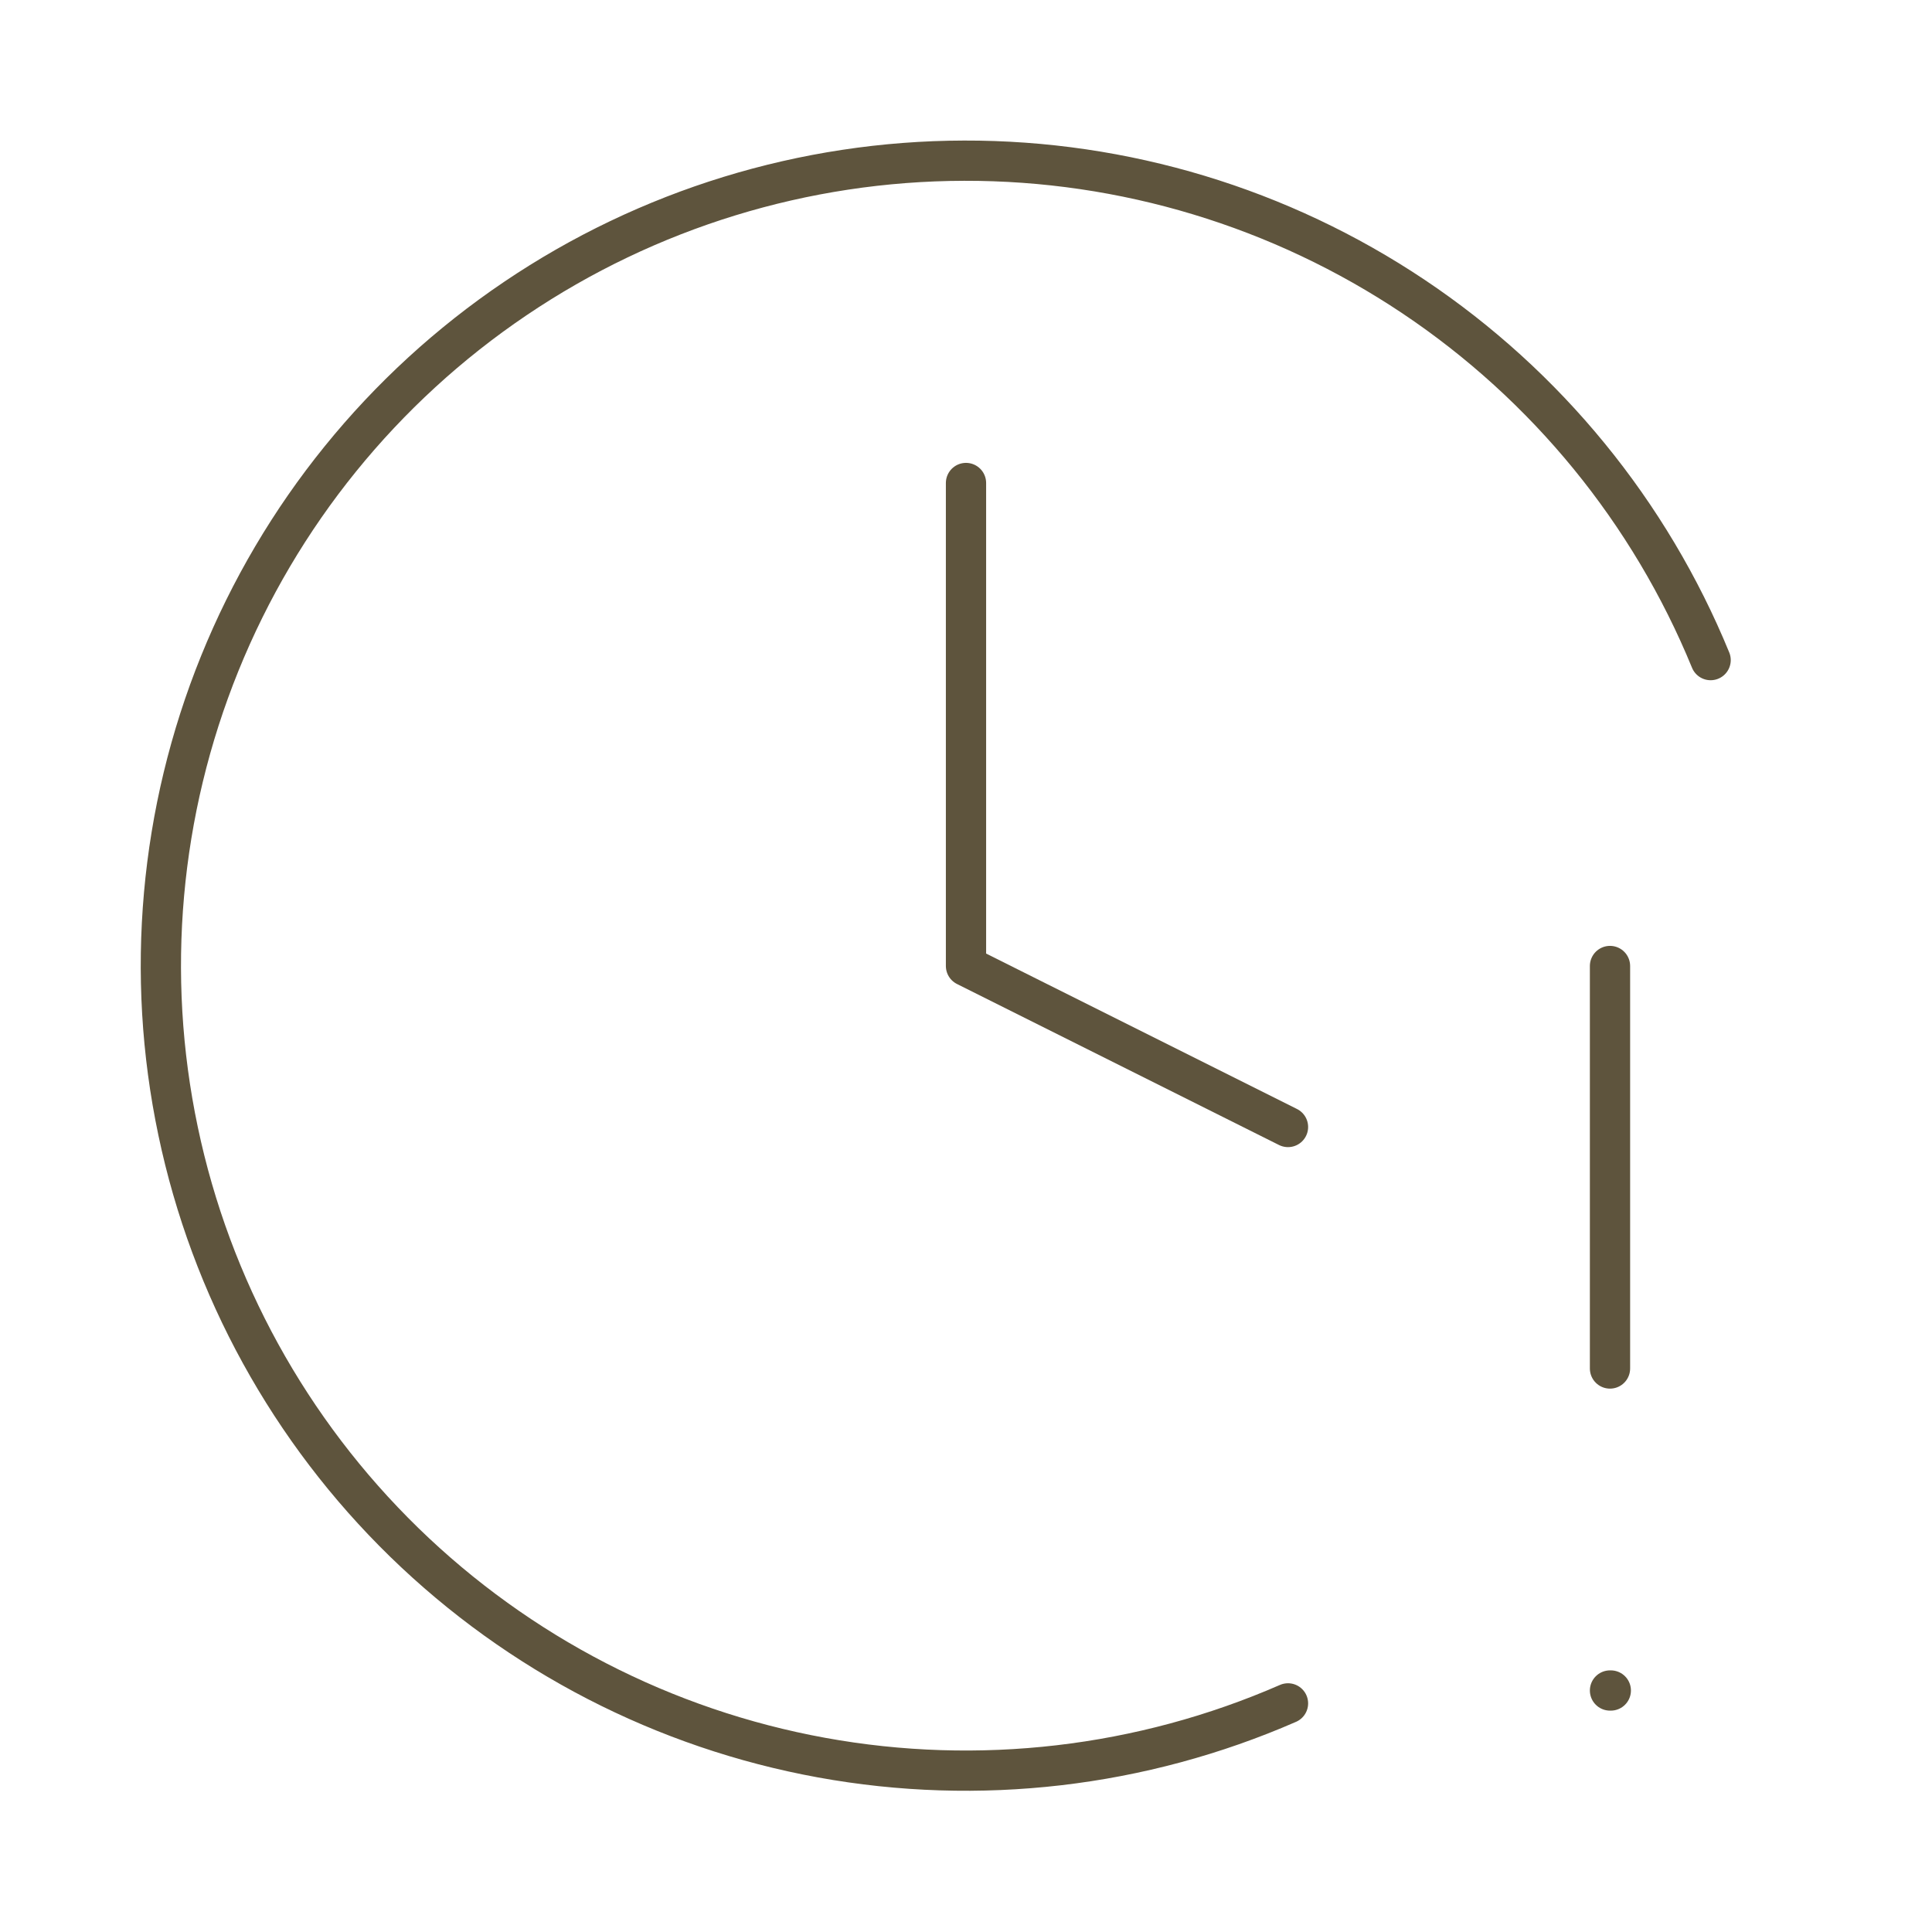
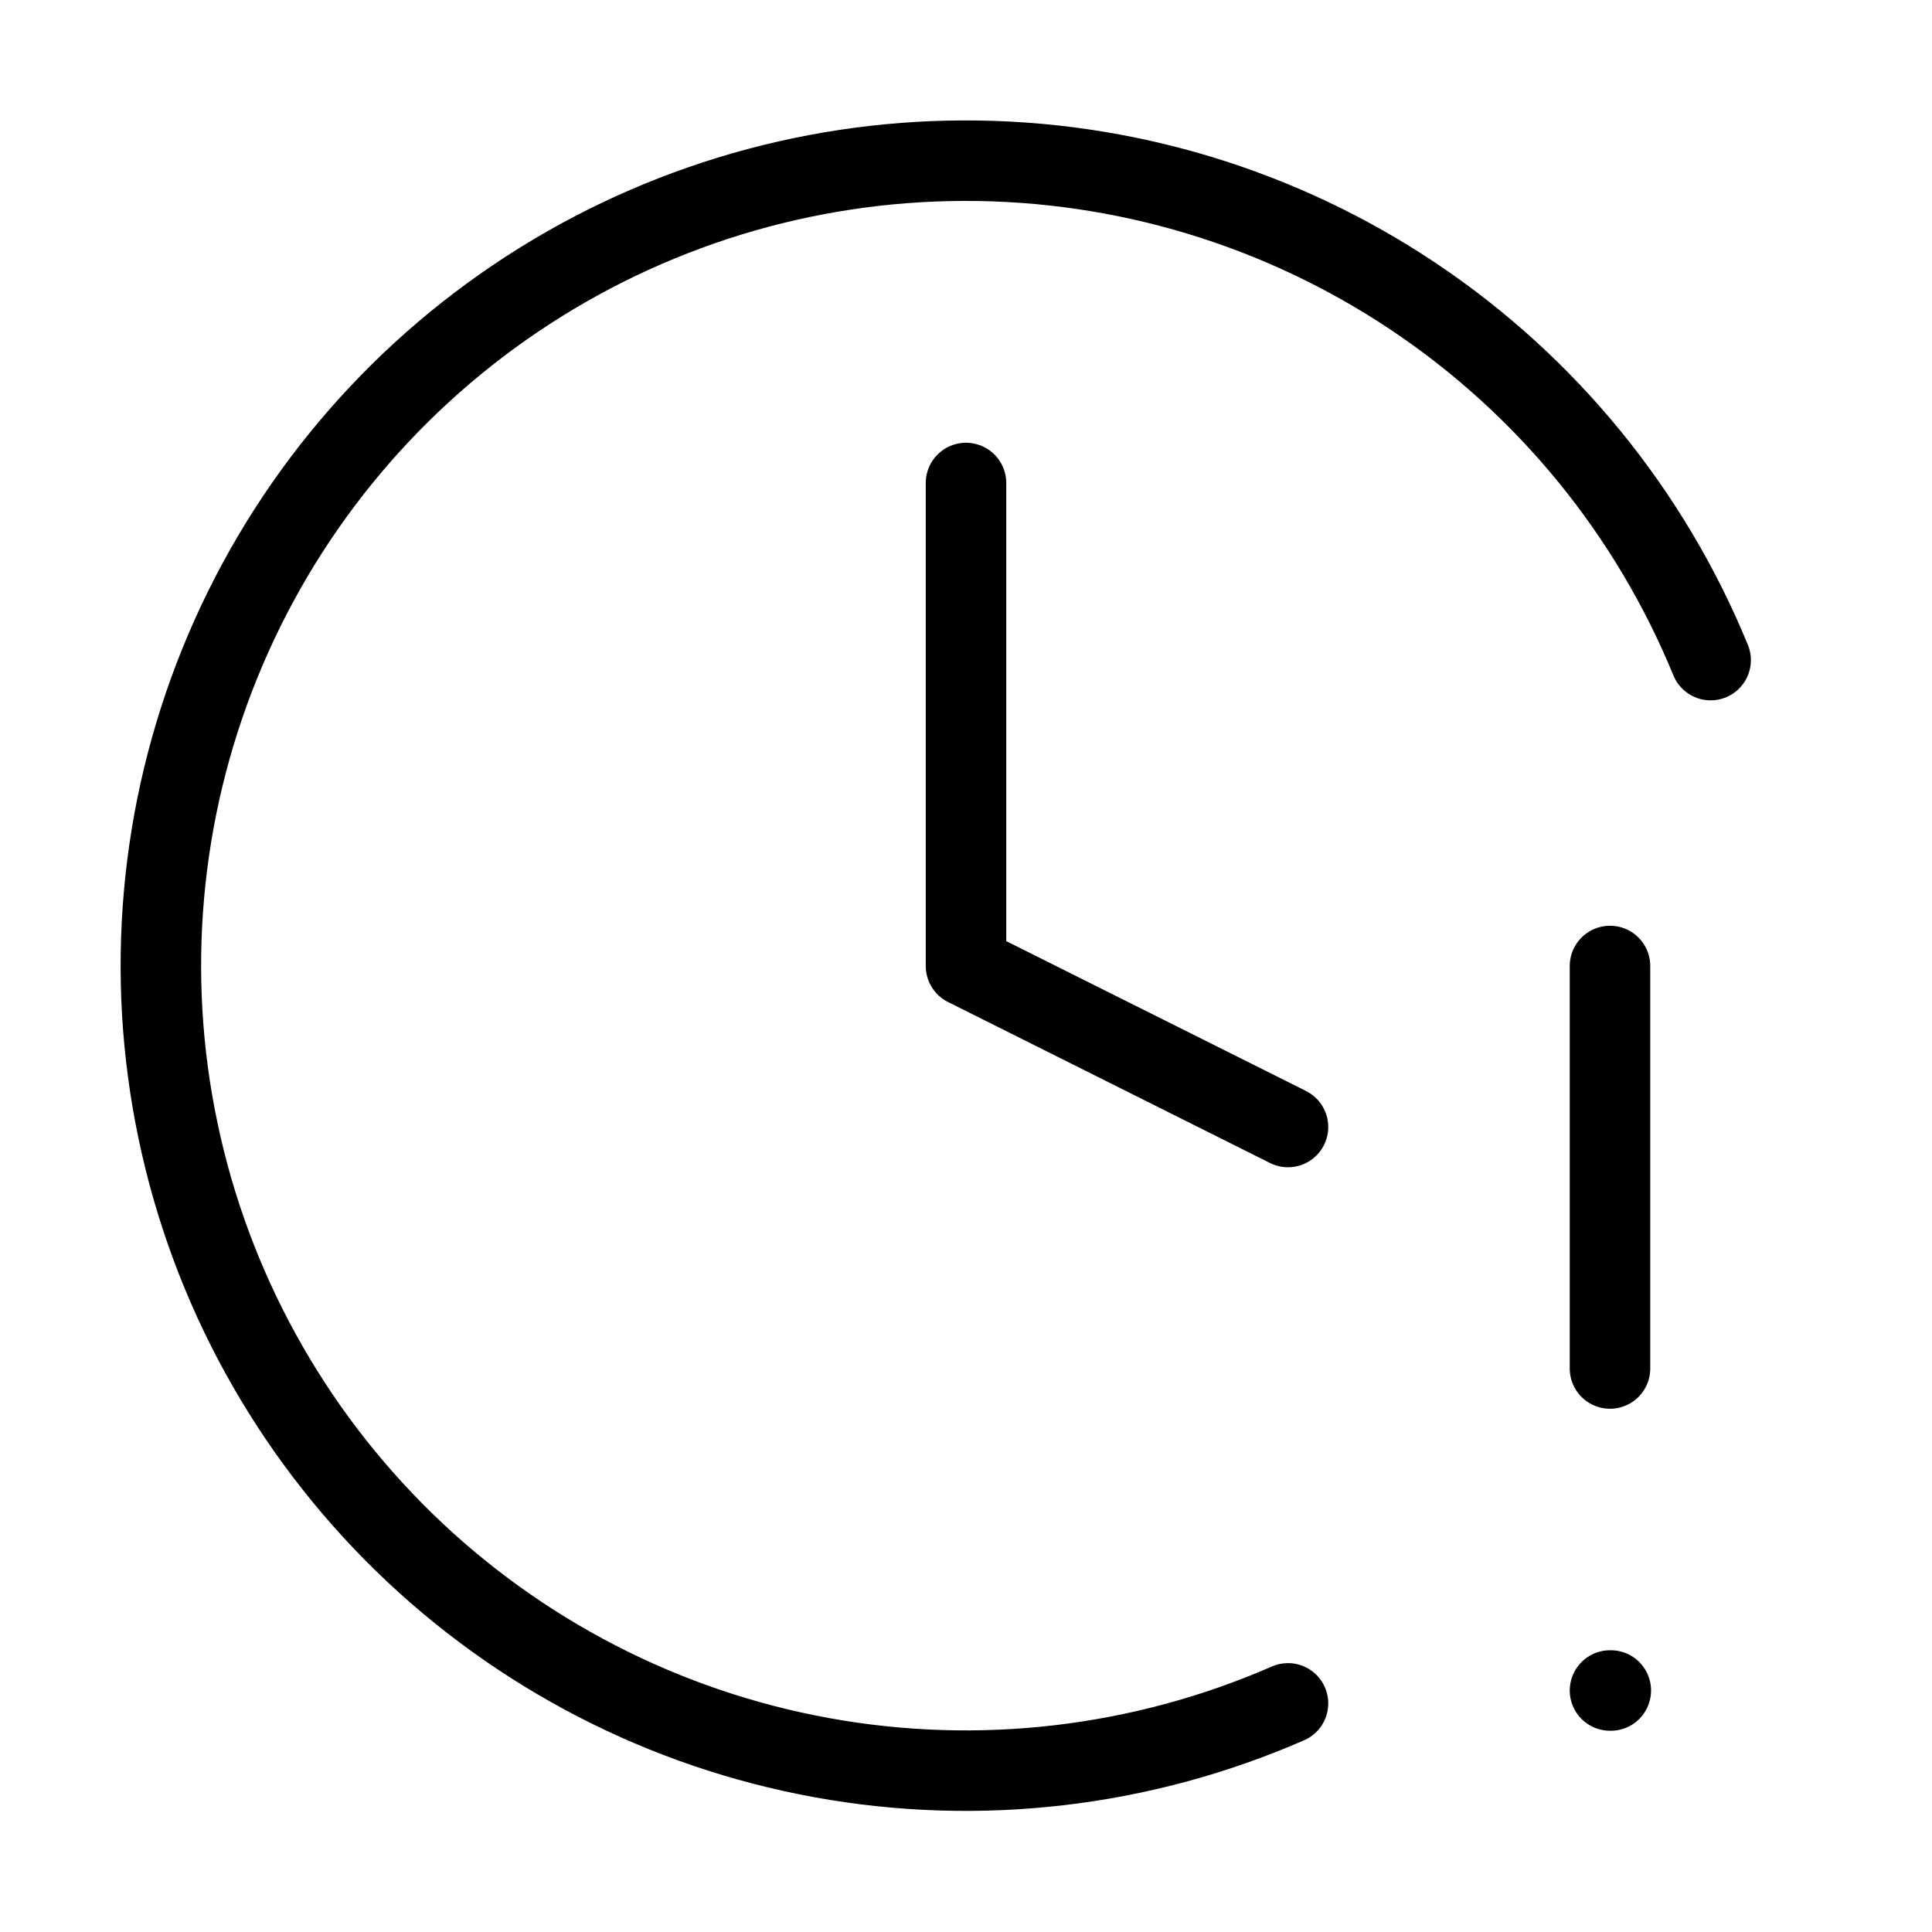
<svg xmlns="http://www.w3.org/2000/svg" width="24" height="24" viewBox="0 0 24 24" fill="none">
-   <path d="M12 6V12L16 14" stroke="#5E543D" stroke-width="0.5" stroke-linecap="round" stroke-linejoin="round" />
-   <path d="M20 12V17" stroke="#5E543D" stroke-width="0.5" stroke-linecap="round" stroke-linejoin="round" />
-   <path d="M20 21H20.01" stroke="#5E543D" stroke-width="0.5" stroke-linecap="round" stroke-linejoin="round" />
-   <path d="M21.25 8.2C20.496 6.361 19.211 4.789 17.559 3.684C15.907 2.579 13.963 1.991 11.976 1.996C9.989 2 8.048 2.596 6.401 3.709C4.754 4.821 3.476 6.399 2.73 8.241C1.984 10.083 1.803 12.105 2.212 14.05C2.62 15.995 3.599 17.774 5.023 19.161C6.447 20.547 8.251 21.478 10.207 21.834C12.162 22.19 14.179 21.955 16 21.16" stroke="#5E543D" stroke-width="0.5" stroke-linecap="round" stroke-linejoin="round" />
+   <path d="M12 6V12L16 14" stroke="currentColor" stroke-linecap="round" stroke-linejoin="round" />
+   <path d="M20 12V17" stroke="currentColor" stroke-linecap="round" stroke-linejoin="round" />
+   <path d="M20 21H20.01" stroke="currentColor" stroke-linecap="round" stroke-linejoin="round" />
+   <path d="M21.25 8.2C20.496 6.361 19.211 4.789 17.559 3.684C15.907 2.579 13.963 1.991 11.976 1.996C9.989 2 8.048 2.596 6.401 3.709C4.754 4.821 3.476 6.399 2.73 8.241C1.984 10.083 1.803 12.105 2.212 14.05C2.62 15.995 3.599 17.774 5.023 19.161C6.447 20.547 8.251 21.478 10.207 21.834C12.162 22.19 14.179 21.955 16 21.16" stroke="currentColor" stroke-linecap="round" stroke-linejoin="round" />
</svg>
